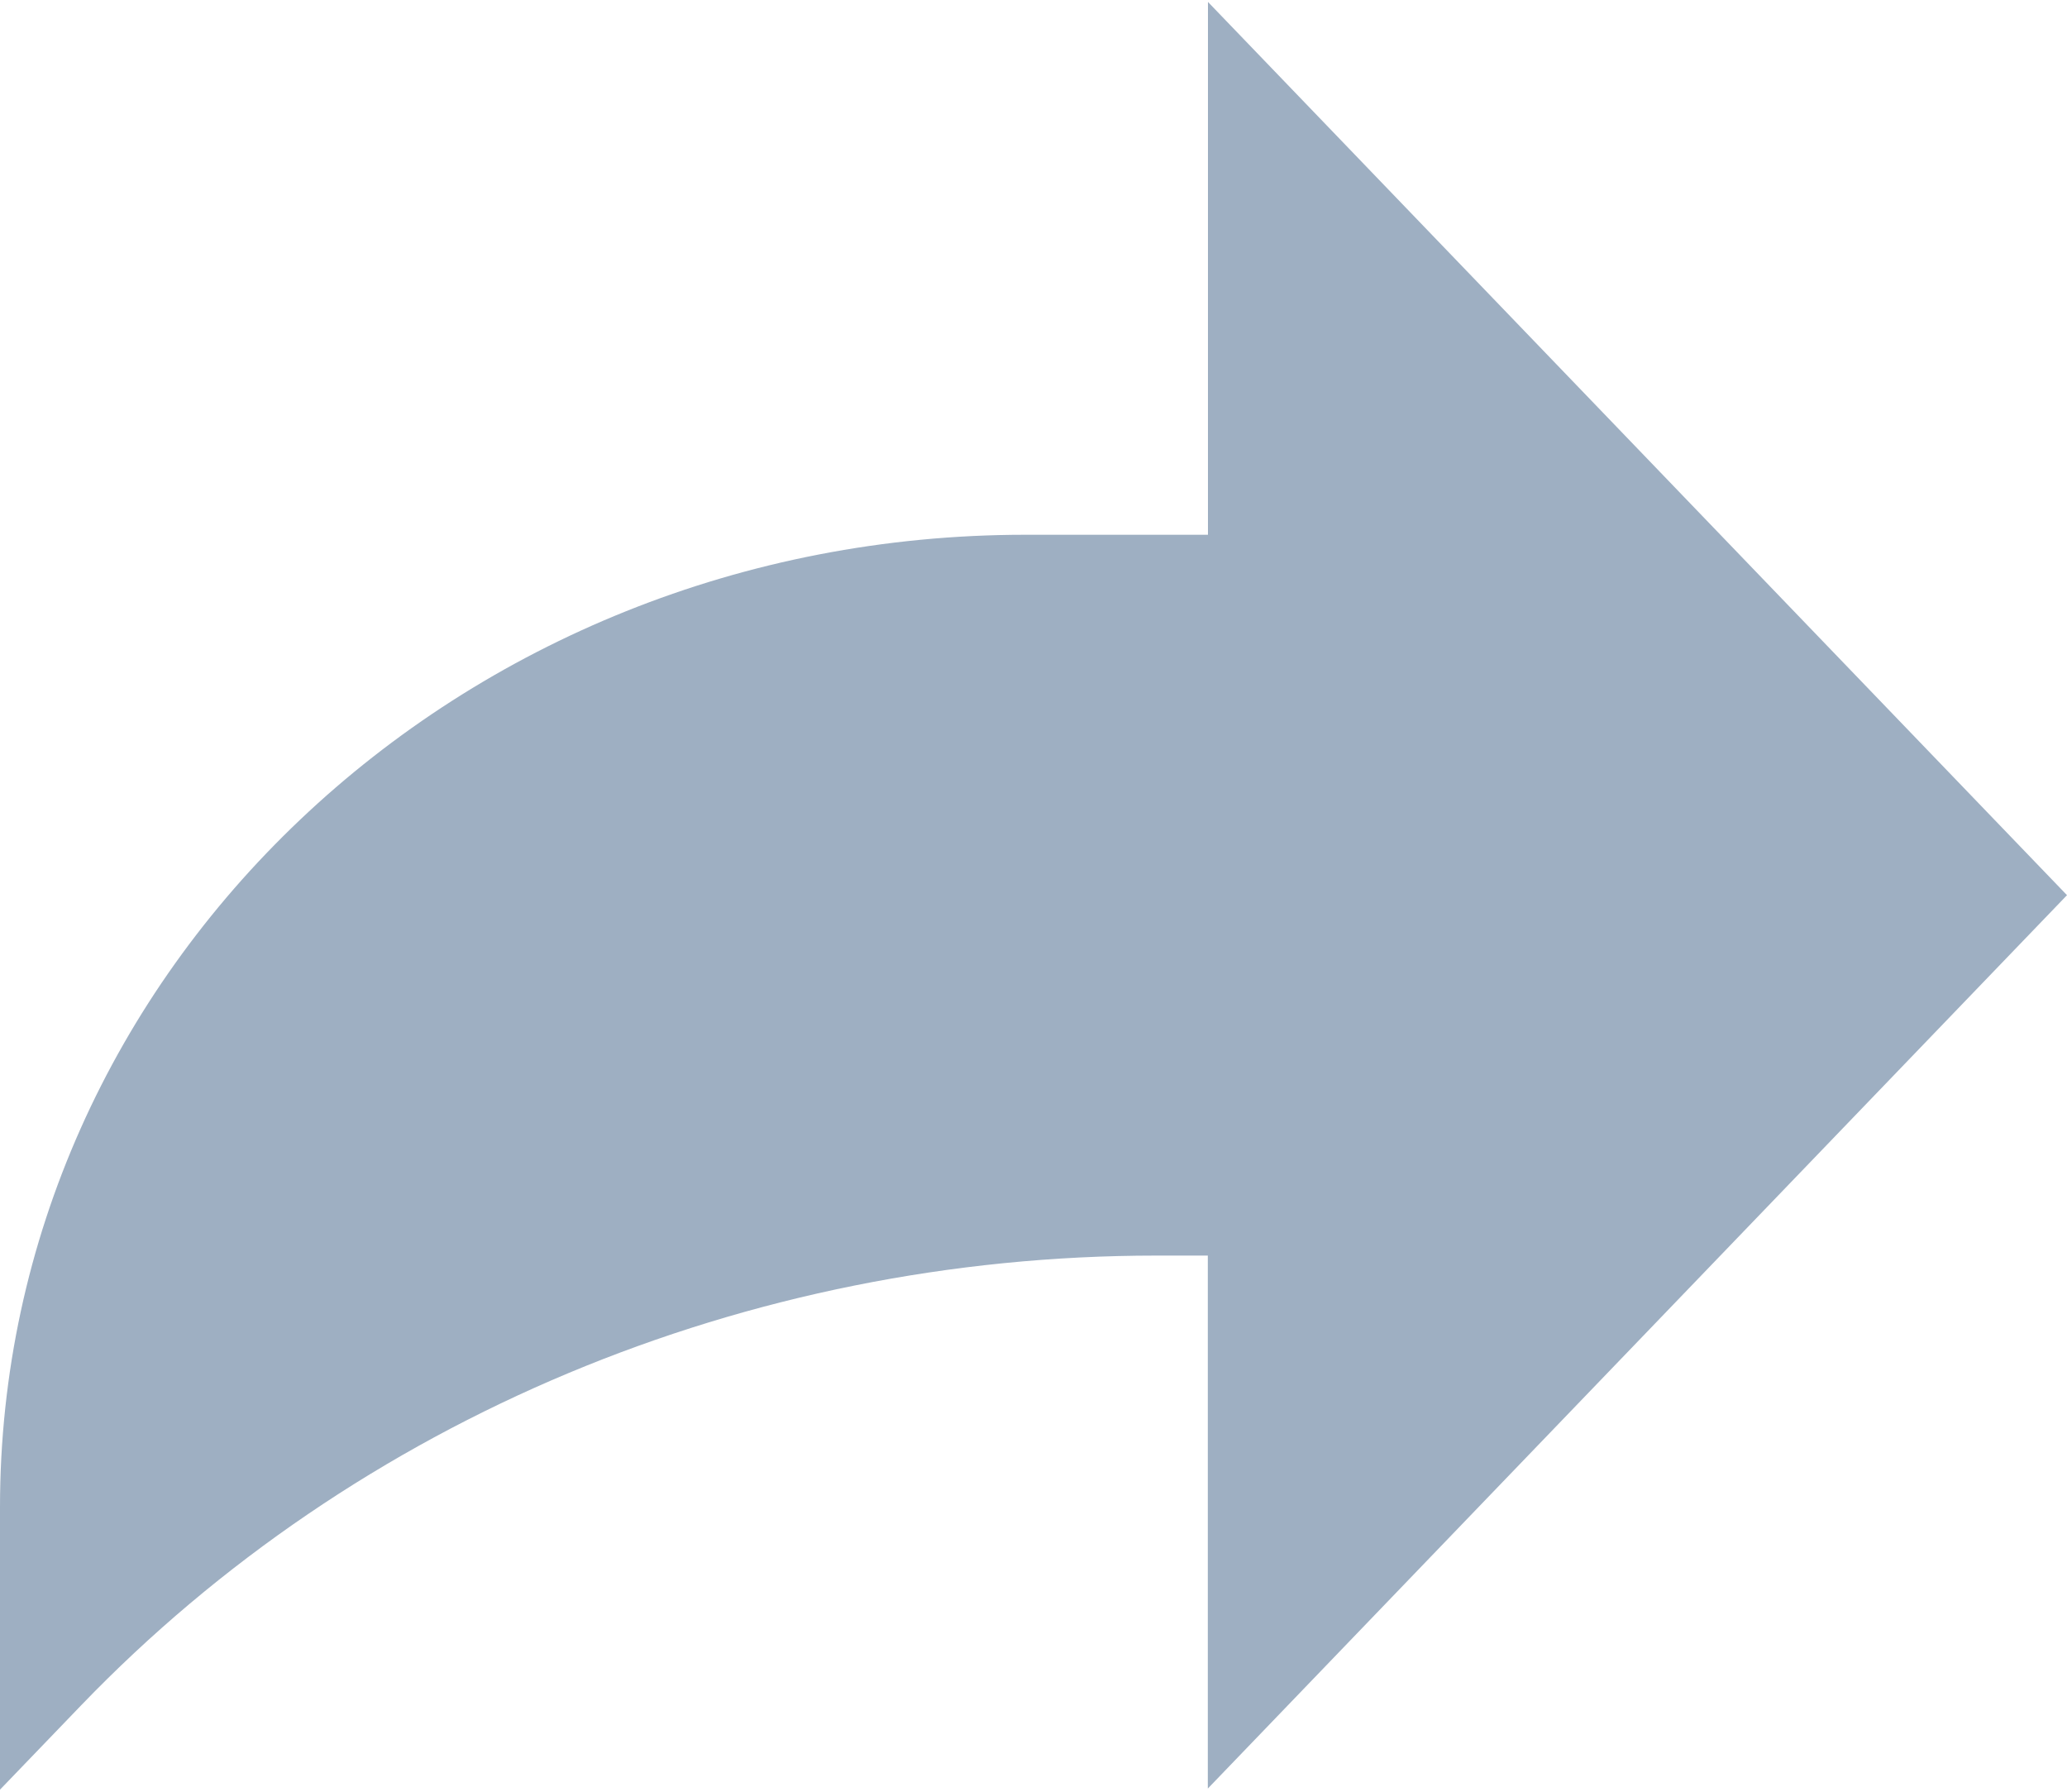
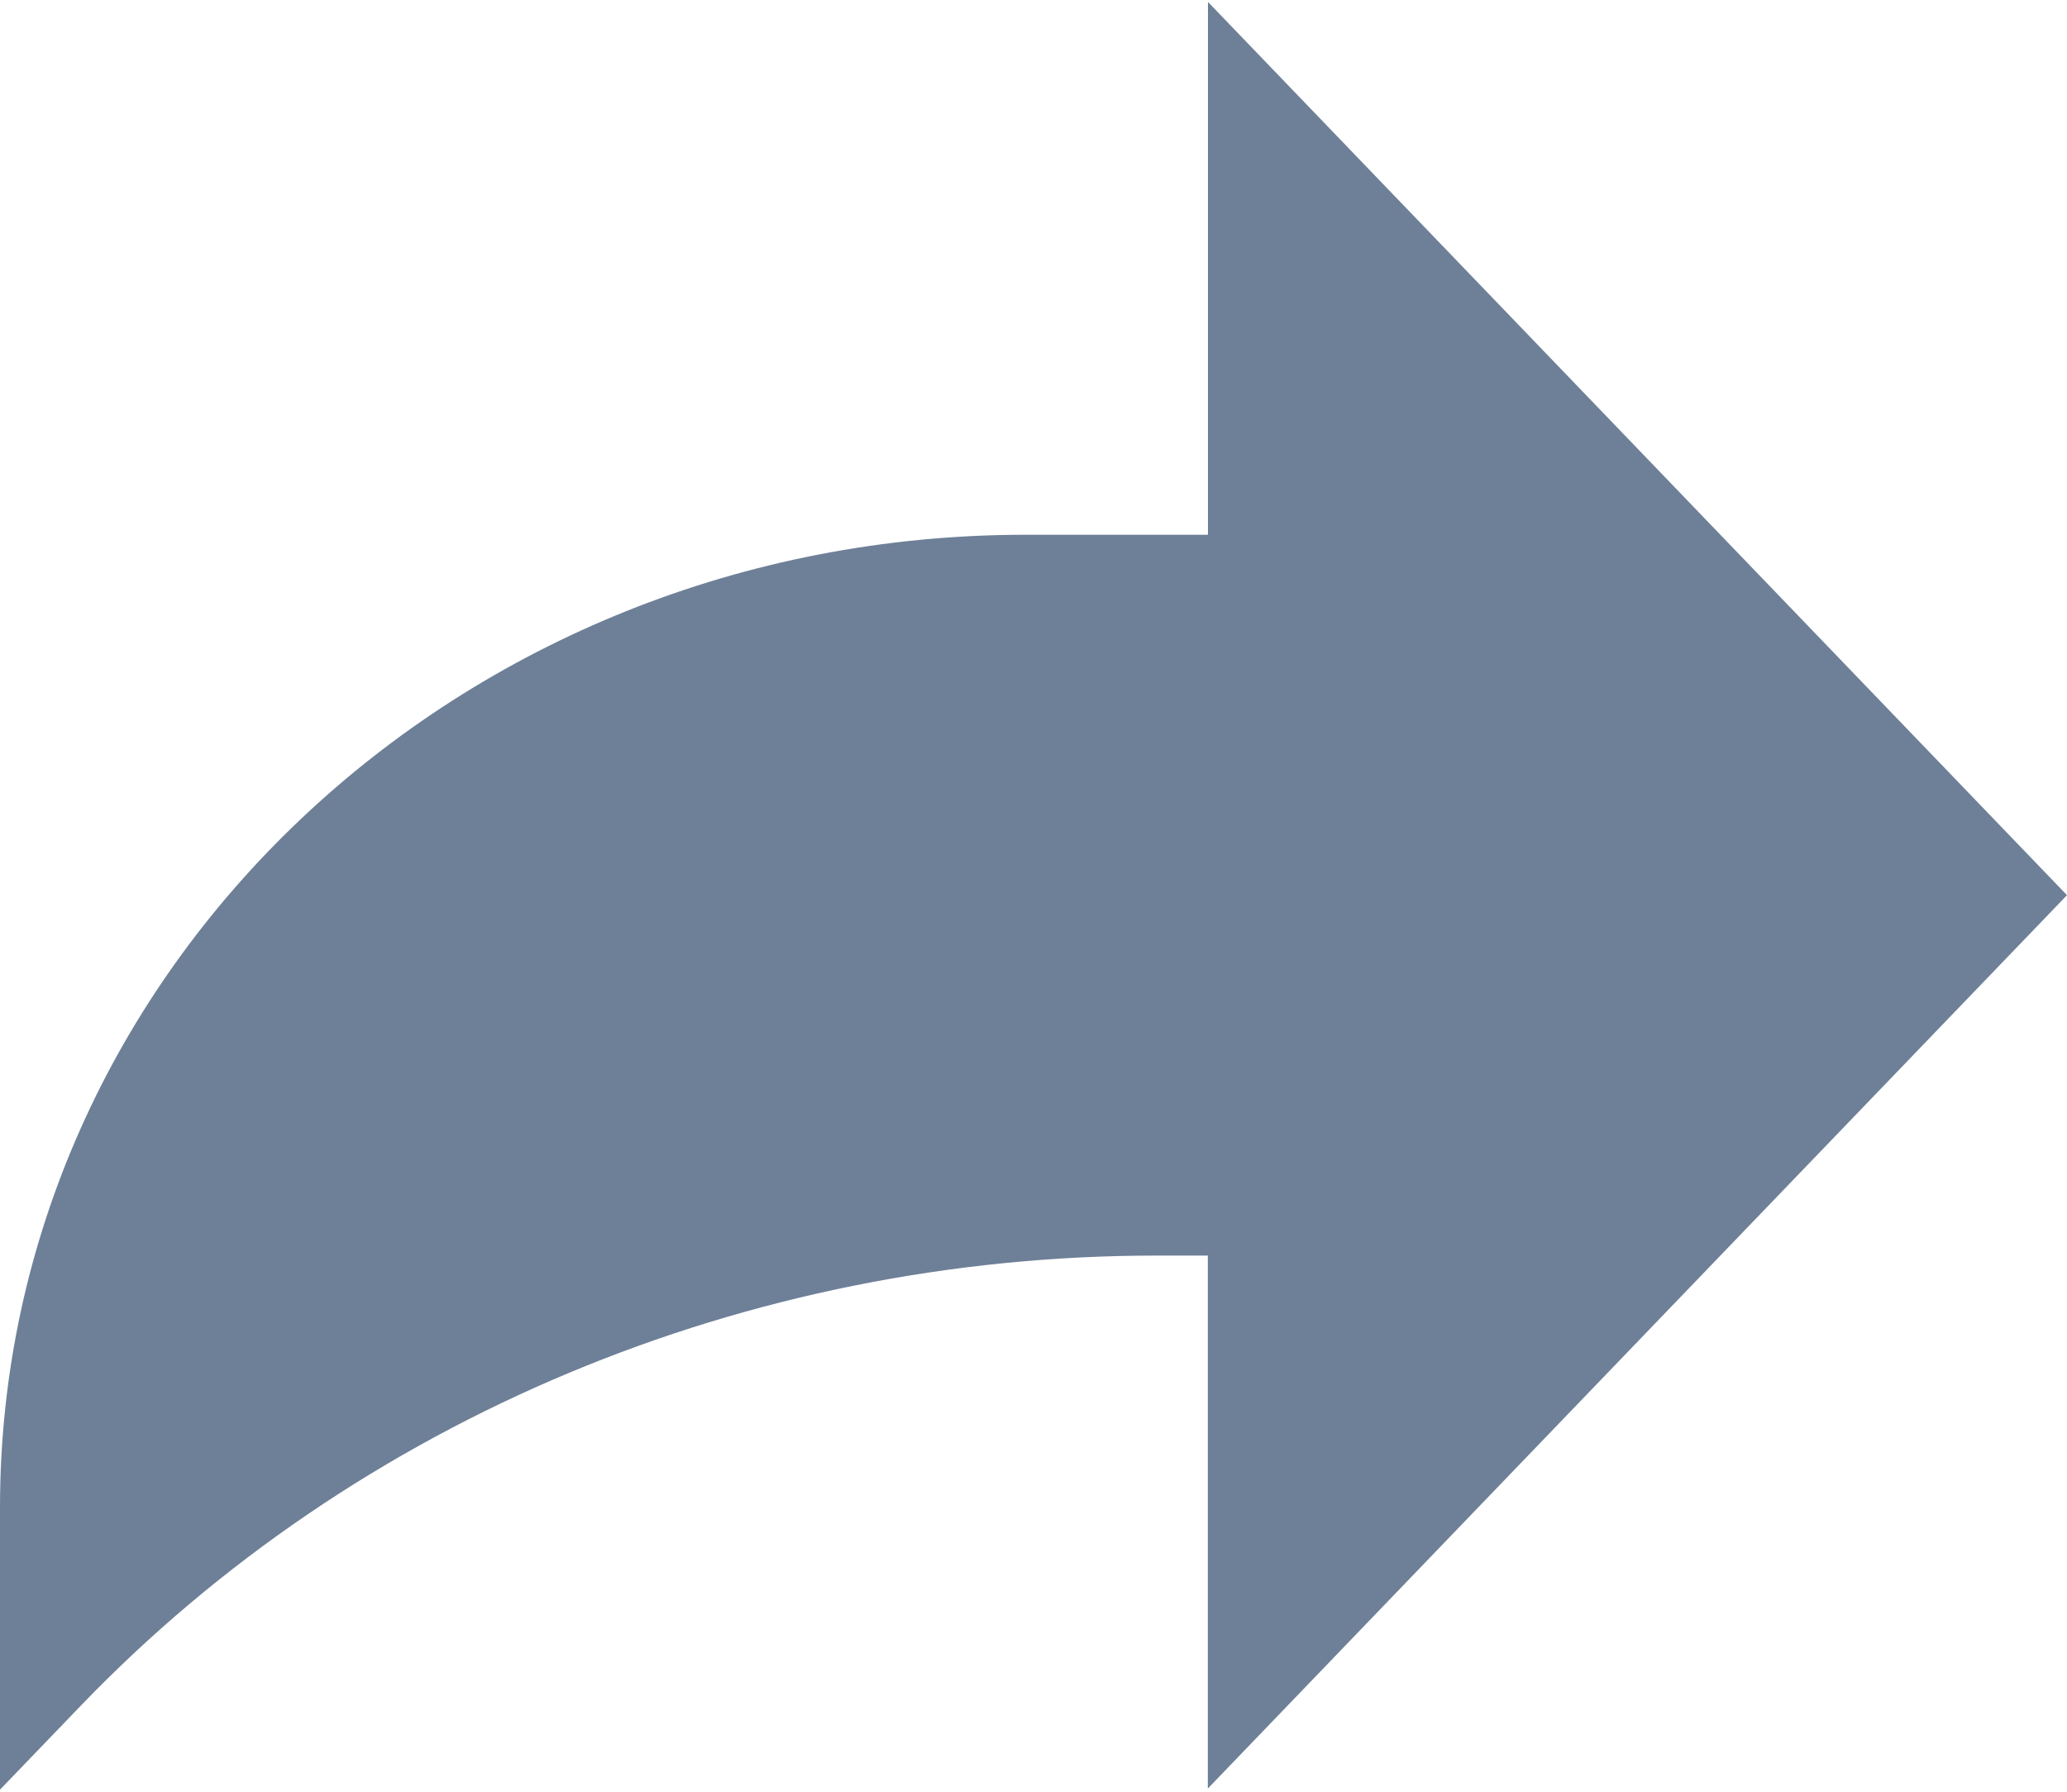
<svg xmlns="http://www.w3.org/2000/svg" width="15" height="13">
-   <path fill="#9EAFC2" d="M15 6.495L8.766.014V3.88H7.441C3.33 3.88 0 7.039 0 10.936v2.049l.589-.612C2.59 10.294 5.422 9.11 8.39 9.11h.375v3.867L15 6.495z" />
+   <path fill="#6E8098" d="M15 6.495L8.766.014V3.88H7.441C3.33 3.88 0 7.039 0 10.936v2.049l.589-.612C2.59 10.294 5.422 9.11 8.39 9.11h.375v3.867L15 6.495z" />
</svg>
